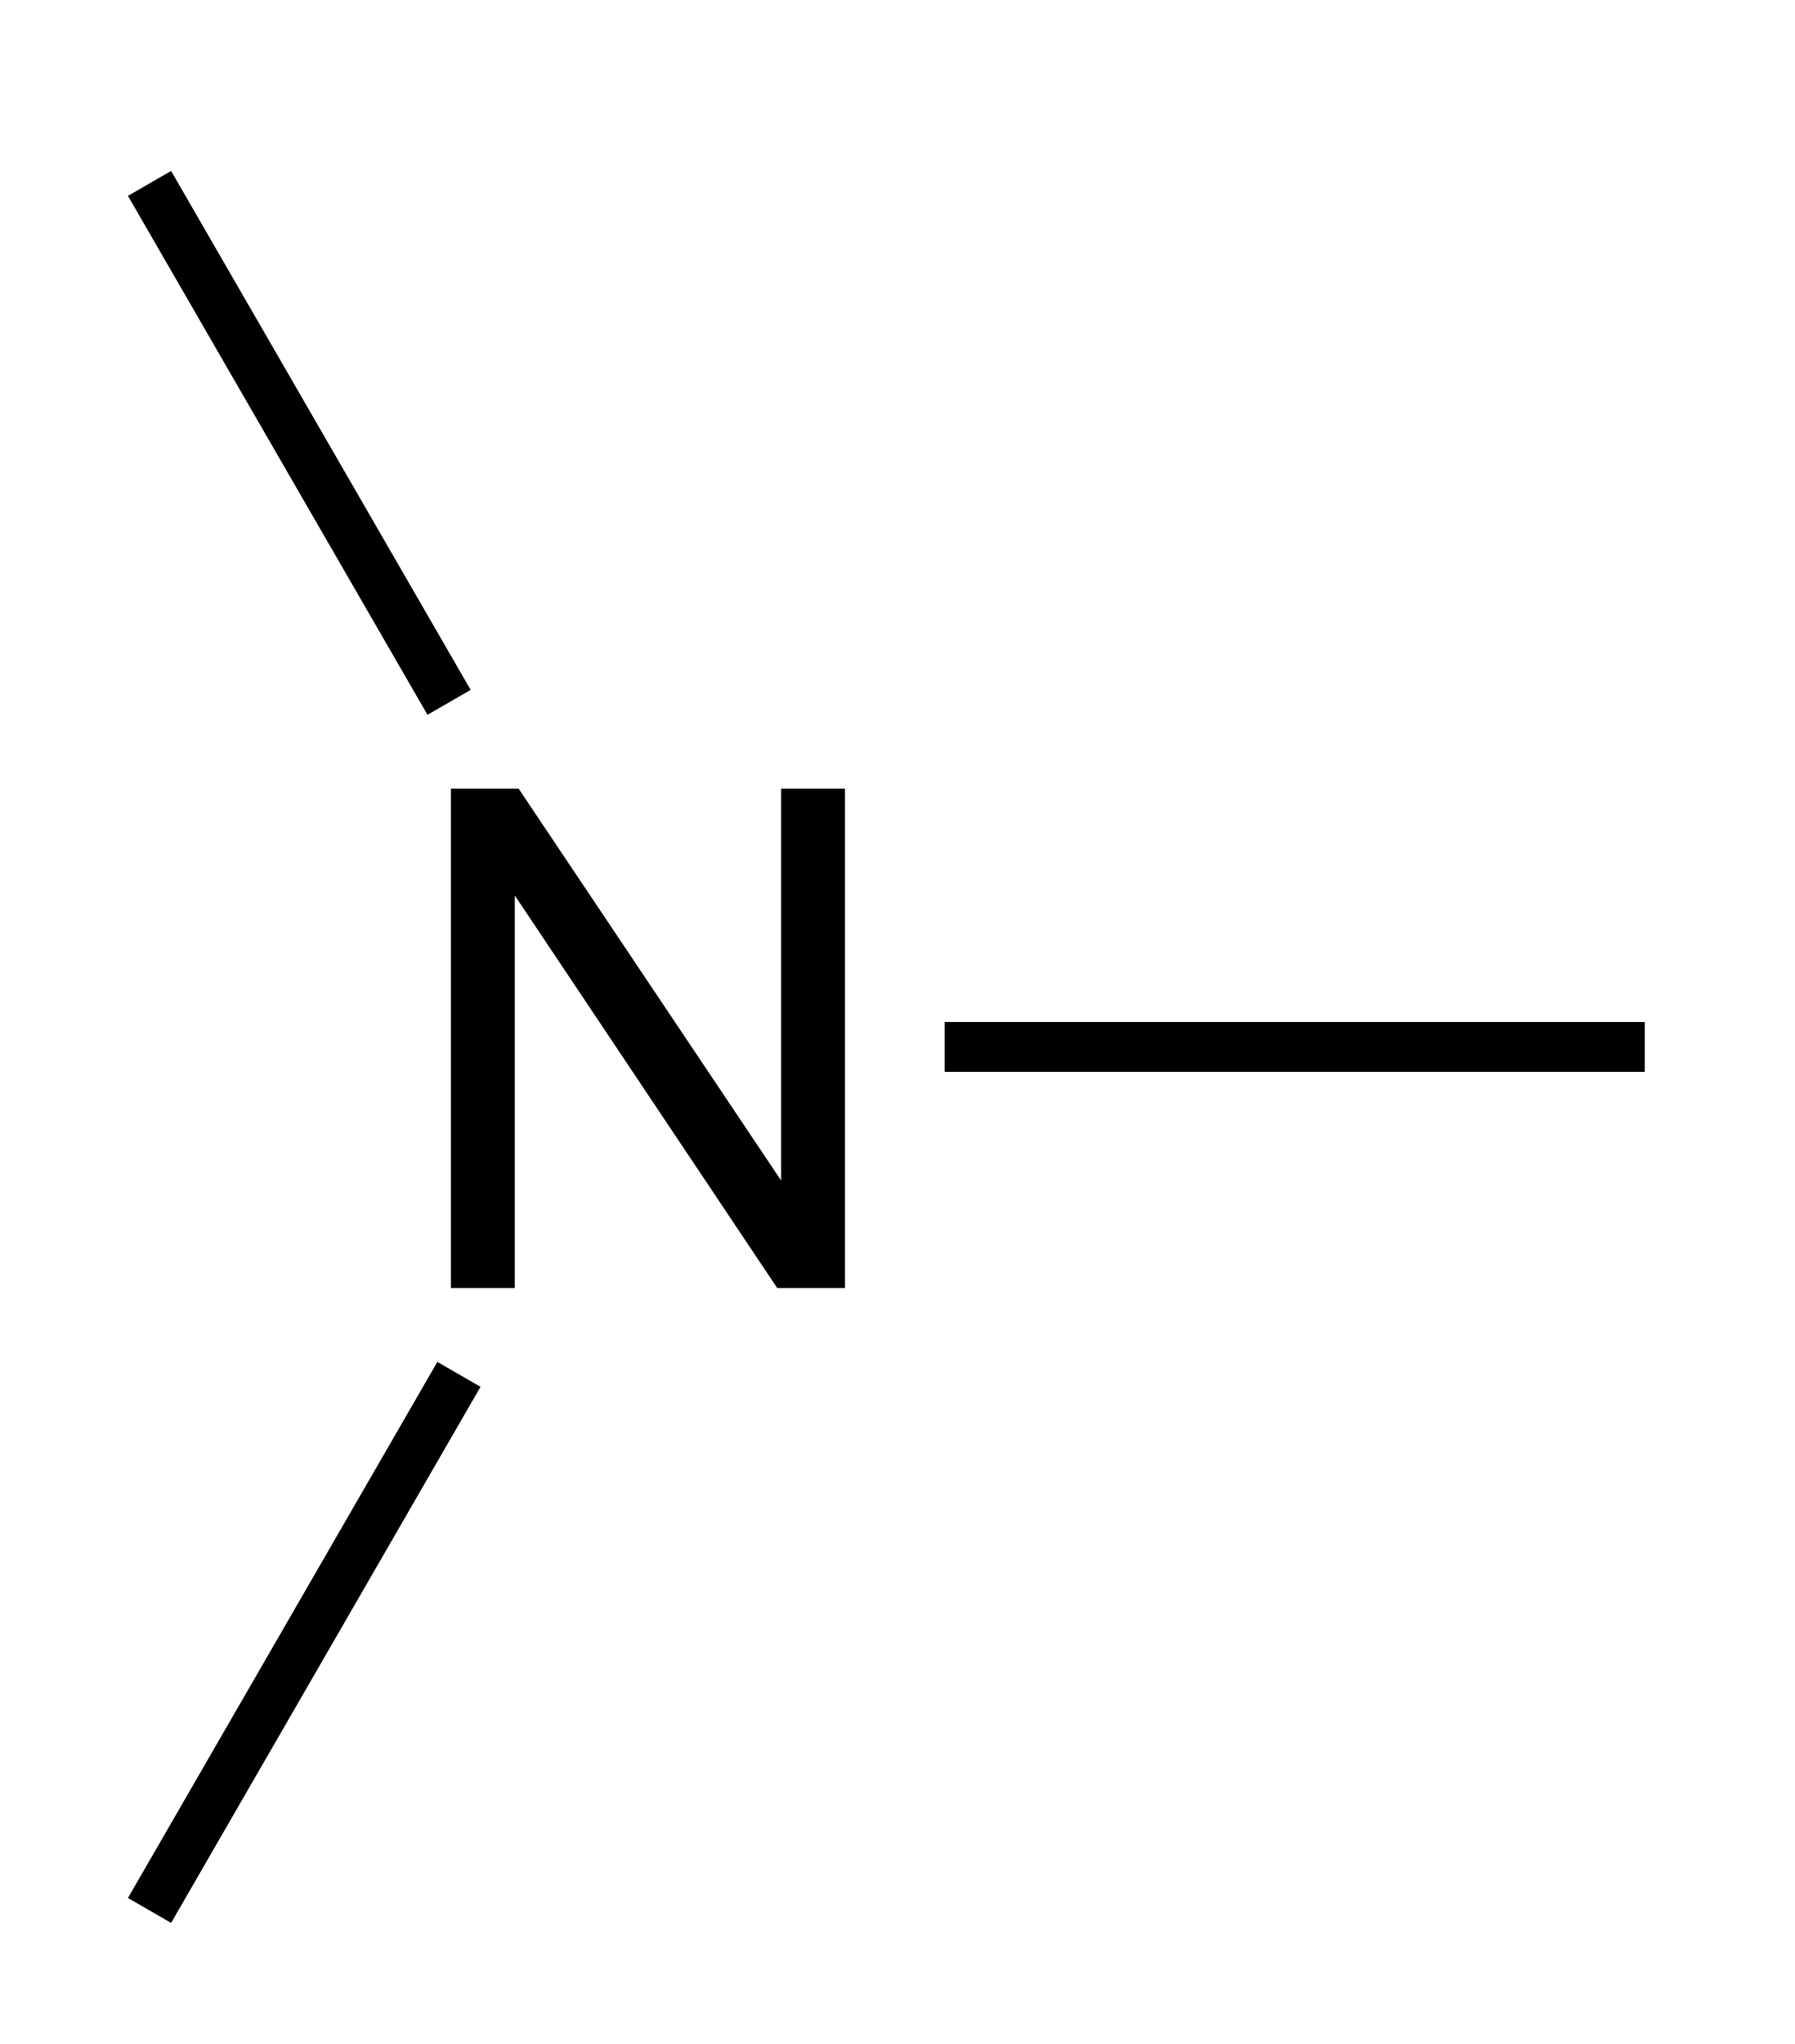
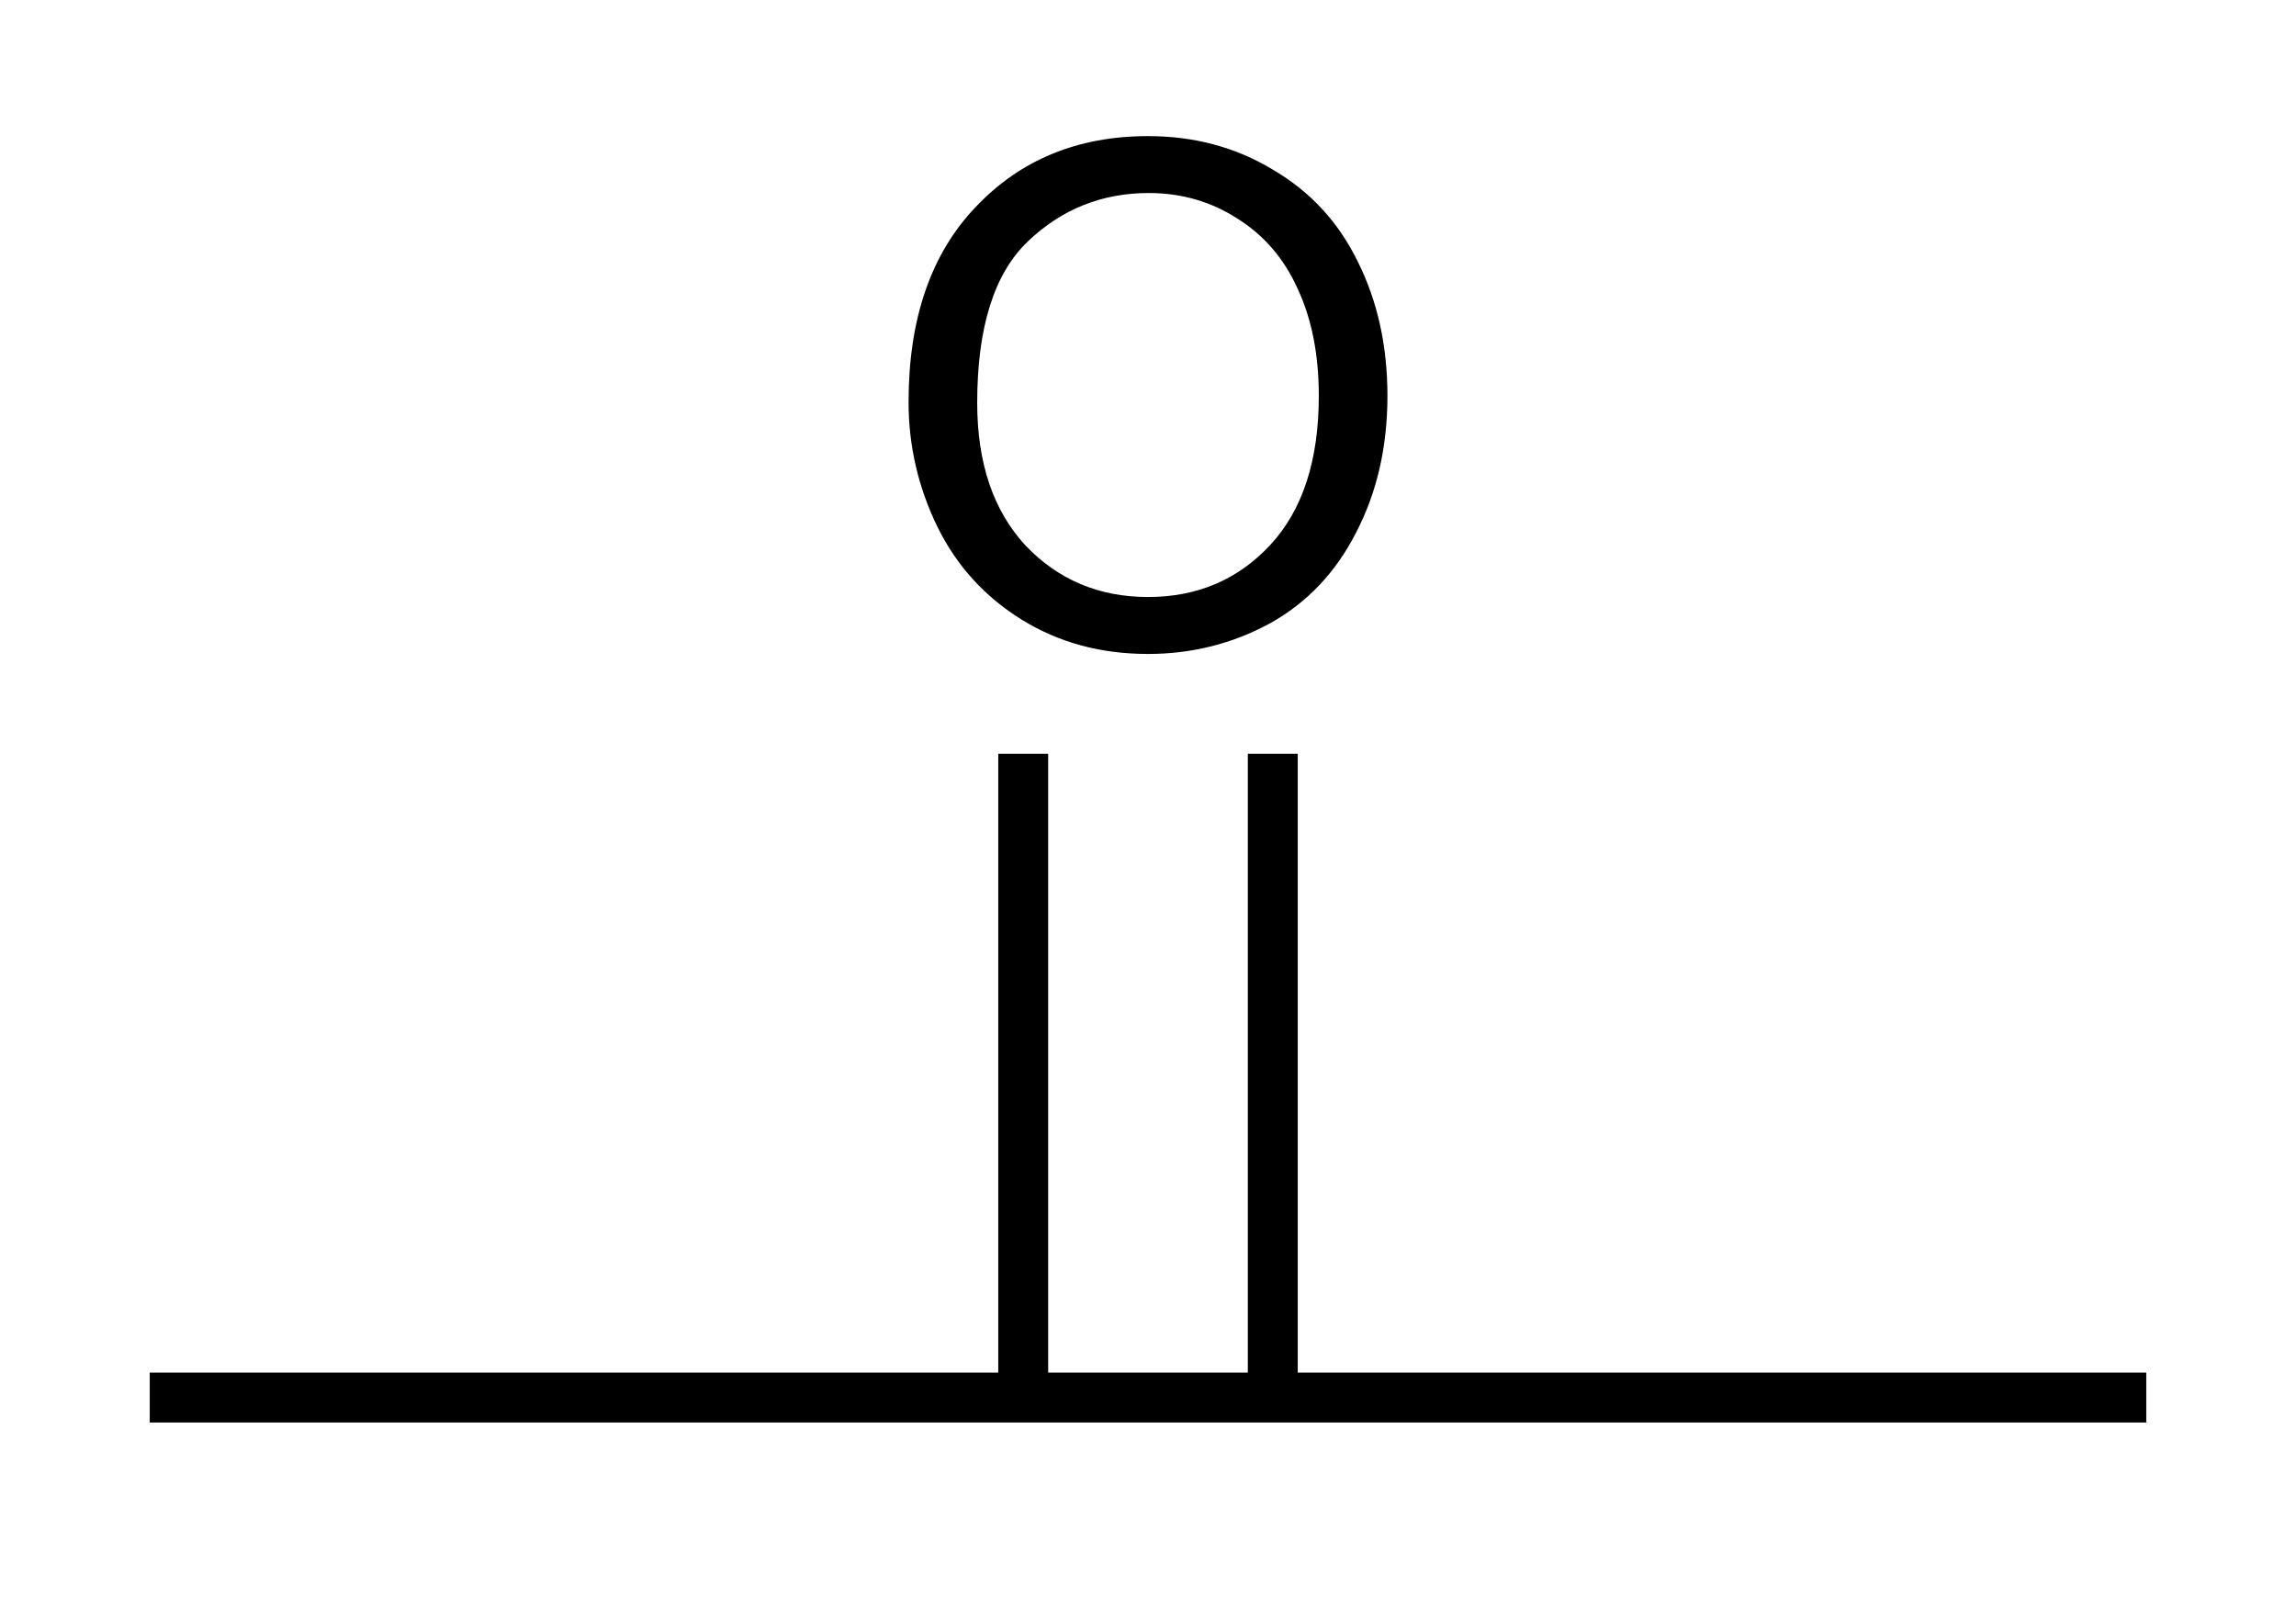
- <svg xmlns="http://www.w3.org/2000/svg" id="frag-5" style="fill-opacity:1; color-rendering:auto; color-interpolation:auto; text-rendering:auto; stroke:black; stroke-linecap:square; stroke-miterlimit:10; shape-rendering:auto; stroke-opacity:1; fill:black; stroke-dasharray:none; font-weight:normal; stroke-width:1; font-family:'Dialog'; font-style:normal; stroke-linejoin:miter; font-size:12px; stroke-dashoffset:0; image-rendering:auto;" width="36" viewBox="0 0 36.0 41.0" height="41">
+ <svg xmlns="http://www.w3.org/2000/svg" id="frag-5" data-smiles="O=C(C)C" style="fill-opacity:1; color-rendering:auto; color-interpolation:auto; text-rendering:auto; stroke:black; stroke-linecap:square; stroke-miterlimit:10; shape-rendering:auto; stroke-opacity:1; fill:black; stroke-dasharray:none; font-weight:normal; stroke-width:1; font-family:'Dialog'; font-style:normal; stroke-linejoin:miter; font-size:12px; stroke-dashoffset:0; image-rendering:auto;" width="46" viewBox="0 0 46.0 32.0" height="32">
  <defs id="genericDefs" />
  <g>
-     <g transform="translate(-106,-127)" style="text-rendering:geometricPrecision; color-rendering:optimizeQuality; color-interpolation:linearRGB; stroke-linecap:butt; image-rendering:optimizeQuality;">
-       <line y2="130.679" style="fill:none;" x1="115.01" x2="109" y1="141.088" />
-       <line y2="165.321" style="fill:none;" x1="115.208" x2="109" y1="154.568" />
-       <line y2="148" style="fill:none;" x1="124.953" x2="139" y1="148" />
-       <path d="M115.047 152.836 L115.047 142.82 L116.406 142.82 L121.672 150.68 L121.672 142.82 L122.953 142.82 L122.953 152.836 L121.594 152.836 L116.328 144.961 L116.328 152.836 L115.047 152.836 Z" style="stroke-linecap:square; stroke:none;" />
+     <g transform="translate(-116,-107)" style="text-rendering:geometricPrecision; color-rendering:optimizeQuality; color-interpolation:linearRGB; stroke-linecap:butt; image-rendering:optimizeQuality;">
+       <line y2="122.102" style="fill:none;" x1="141.5" x2="141.5" y1="135" />
+       <line y2="122.102" style="fill:none;" x1="136.5" x2="136.5" y1="135" />
+       <line y2="135" style="fill:none;" x1="139" x2="119" y1="135" />
+       <line y2="135" style="fill:none;" x1="139" x2="159" y1="135" />
+       <path d="M134.203 115.055 Q134.203 112.555 135.547 111.148 Q136.891 109.727 139 109.727 Q140.391 109.727 141.5 110.398 Q142.625 111.055 143.203 112.242 Q143.797 113.43 143.797 114.93 Q143.797 116.461 143.172 117.664 Q142.562 118.867 141.438 119.492 Q140.312 120.102 139 120.102 Q137.578 120.102 136.469 119.414 Q135.359 118.727 134.781 117.555 Q134.203 116.367 134.203 115.055 ZM135.578 115.07 Q135.578 116.883 136.547 117.93 Q137.531 118.961 139 118.961 Q140.484 118.961 141.453 117.914 Q142.422 116.867 142.422 114.93 Q142.422 113.695 142 112.789 Q141.594 111.883 140.797 111.383 Q140 110.867 139.016 110.867 Q137.609 110.867 136.594 111.836 Q135.578 112.805 135.578 115.07 Z" style="stroke-linecap:square; stroke:none;" />
    </g>
  </g>
</svg>
